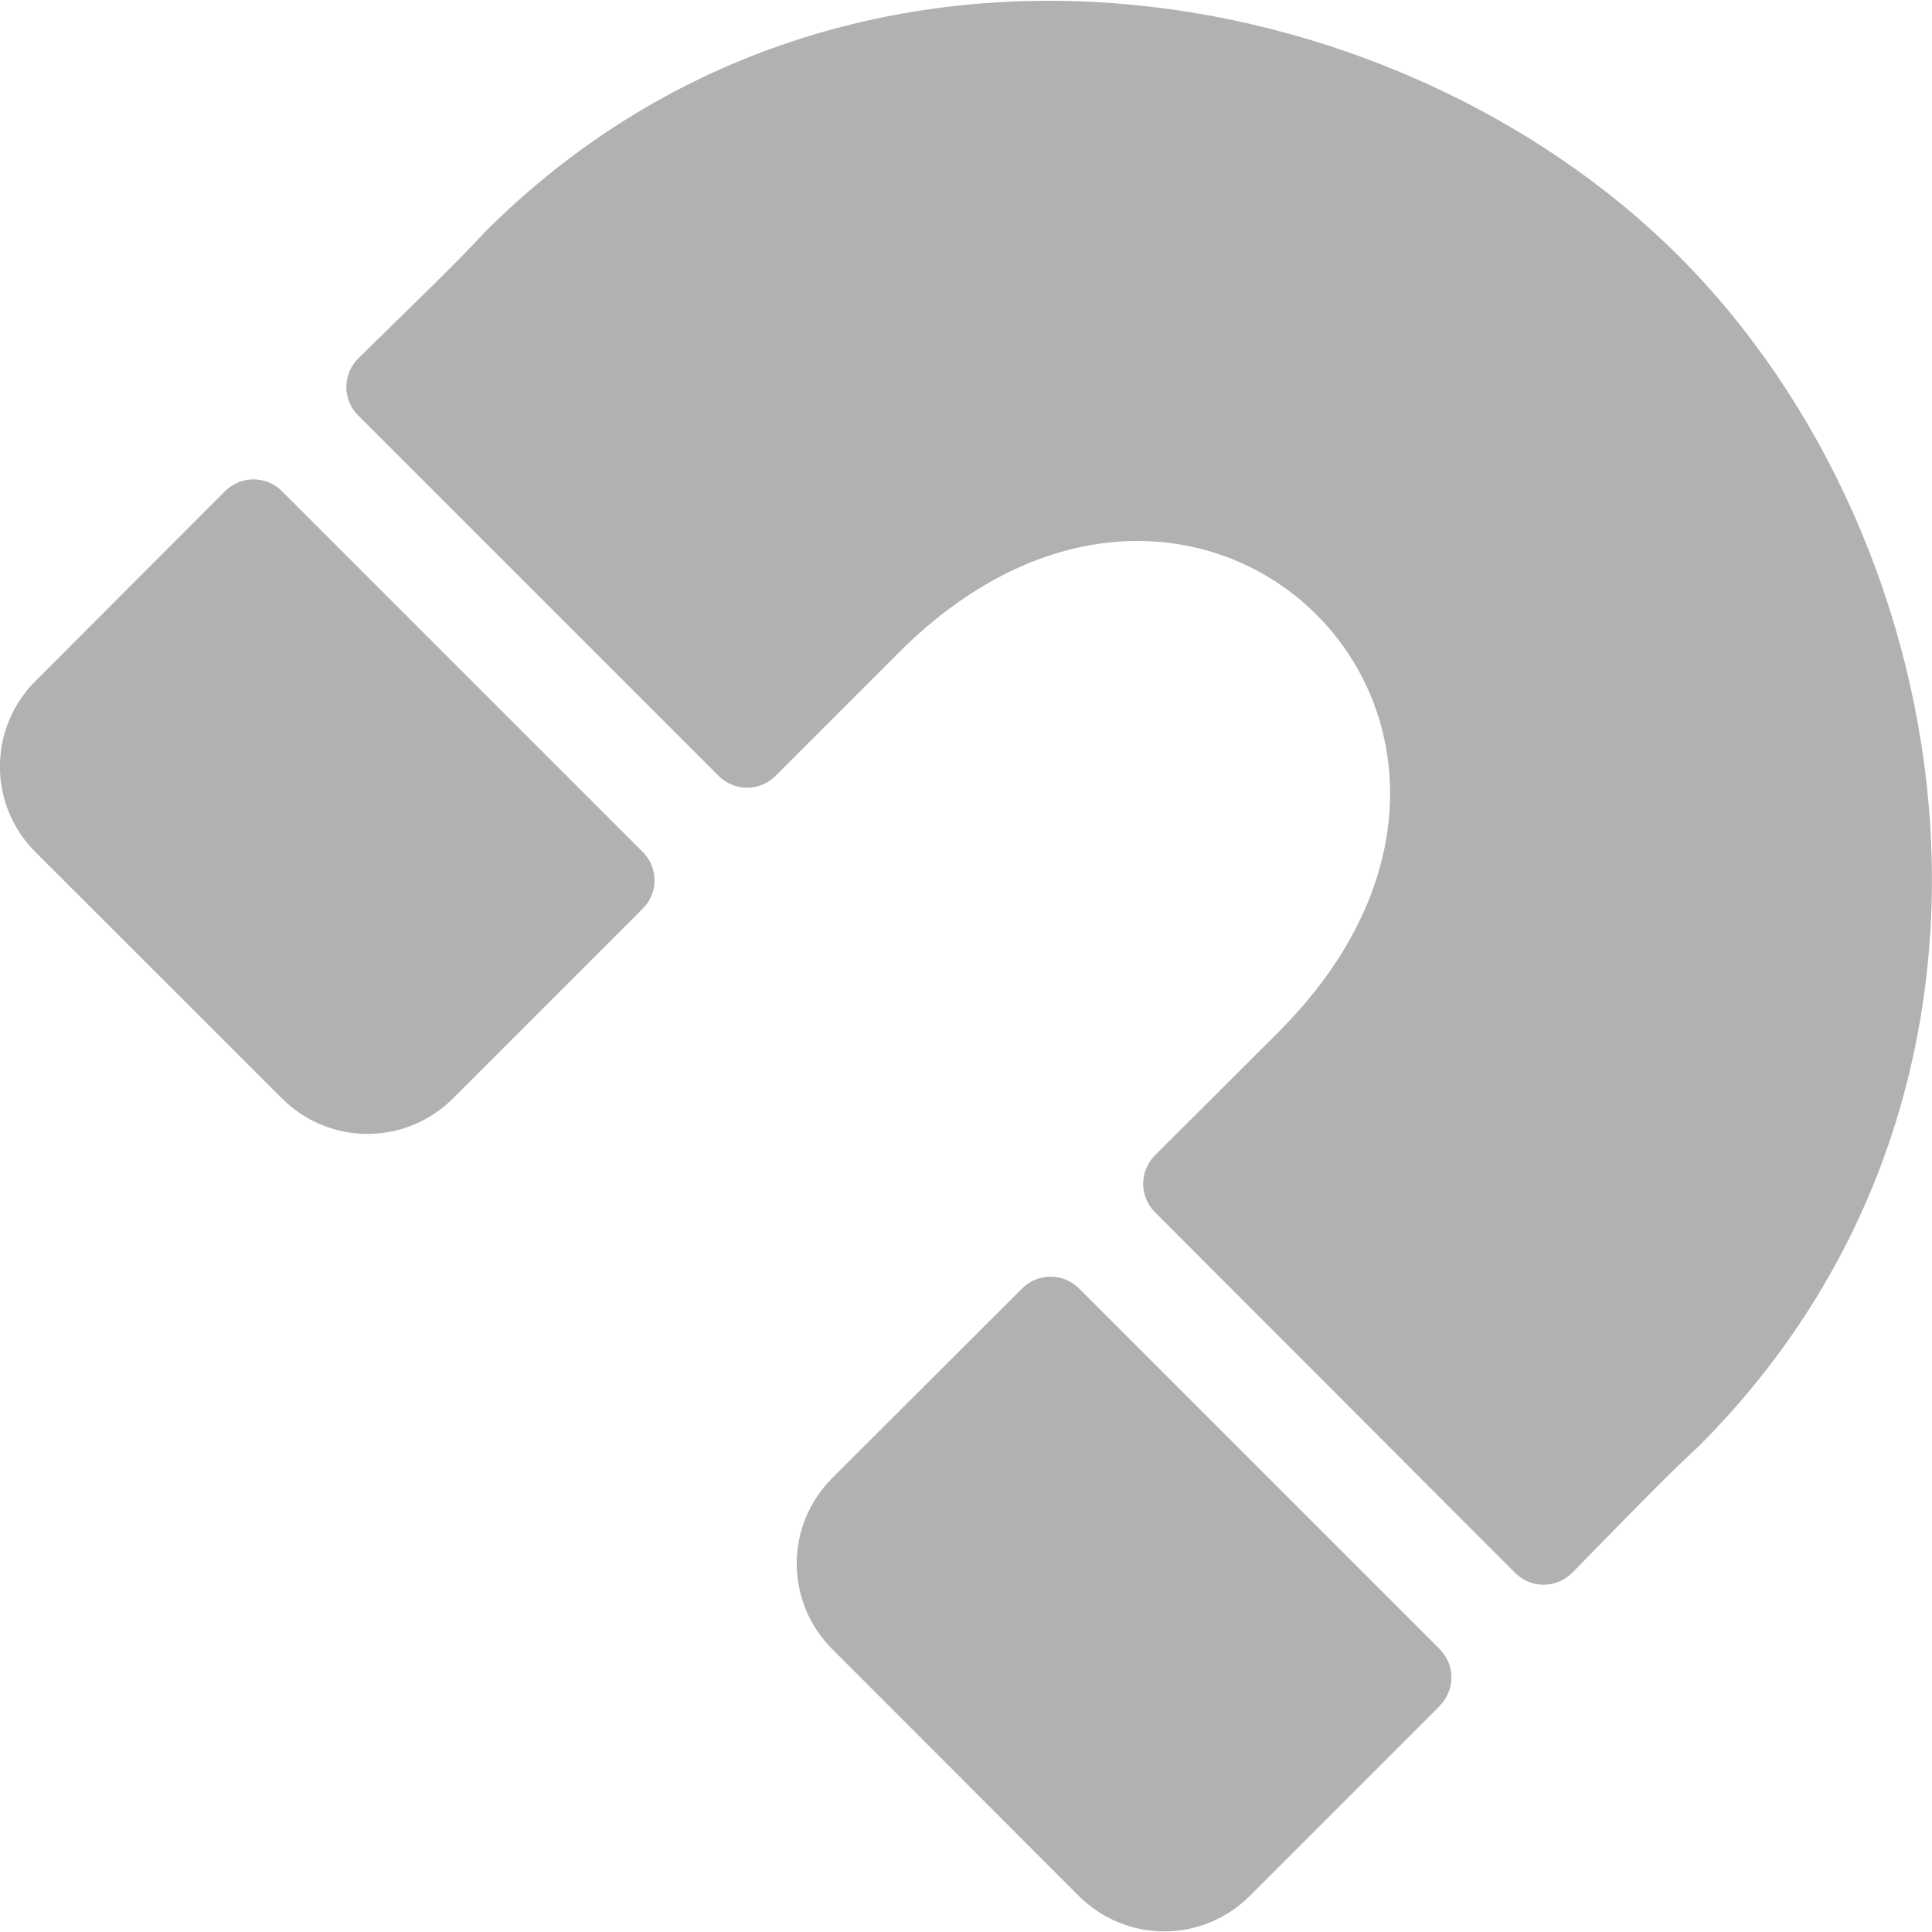
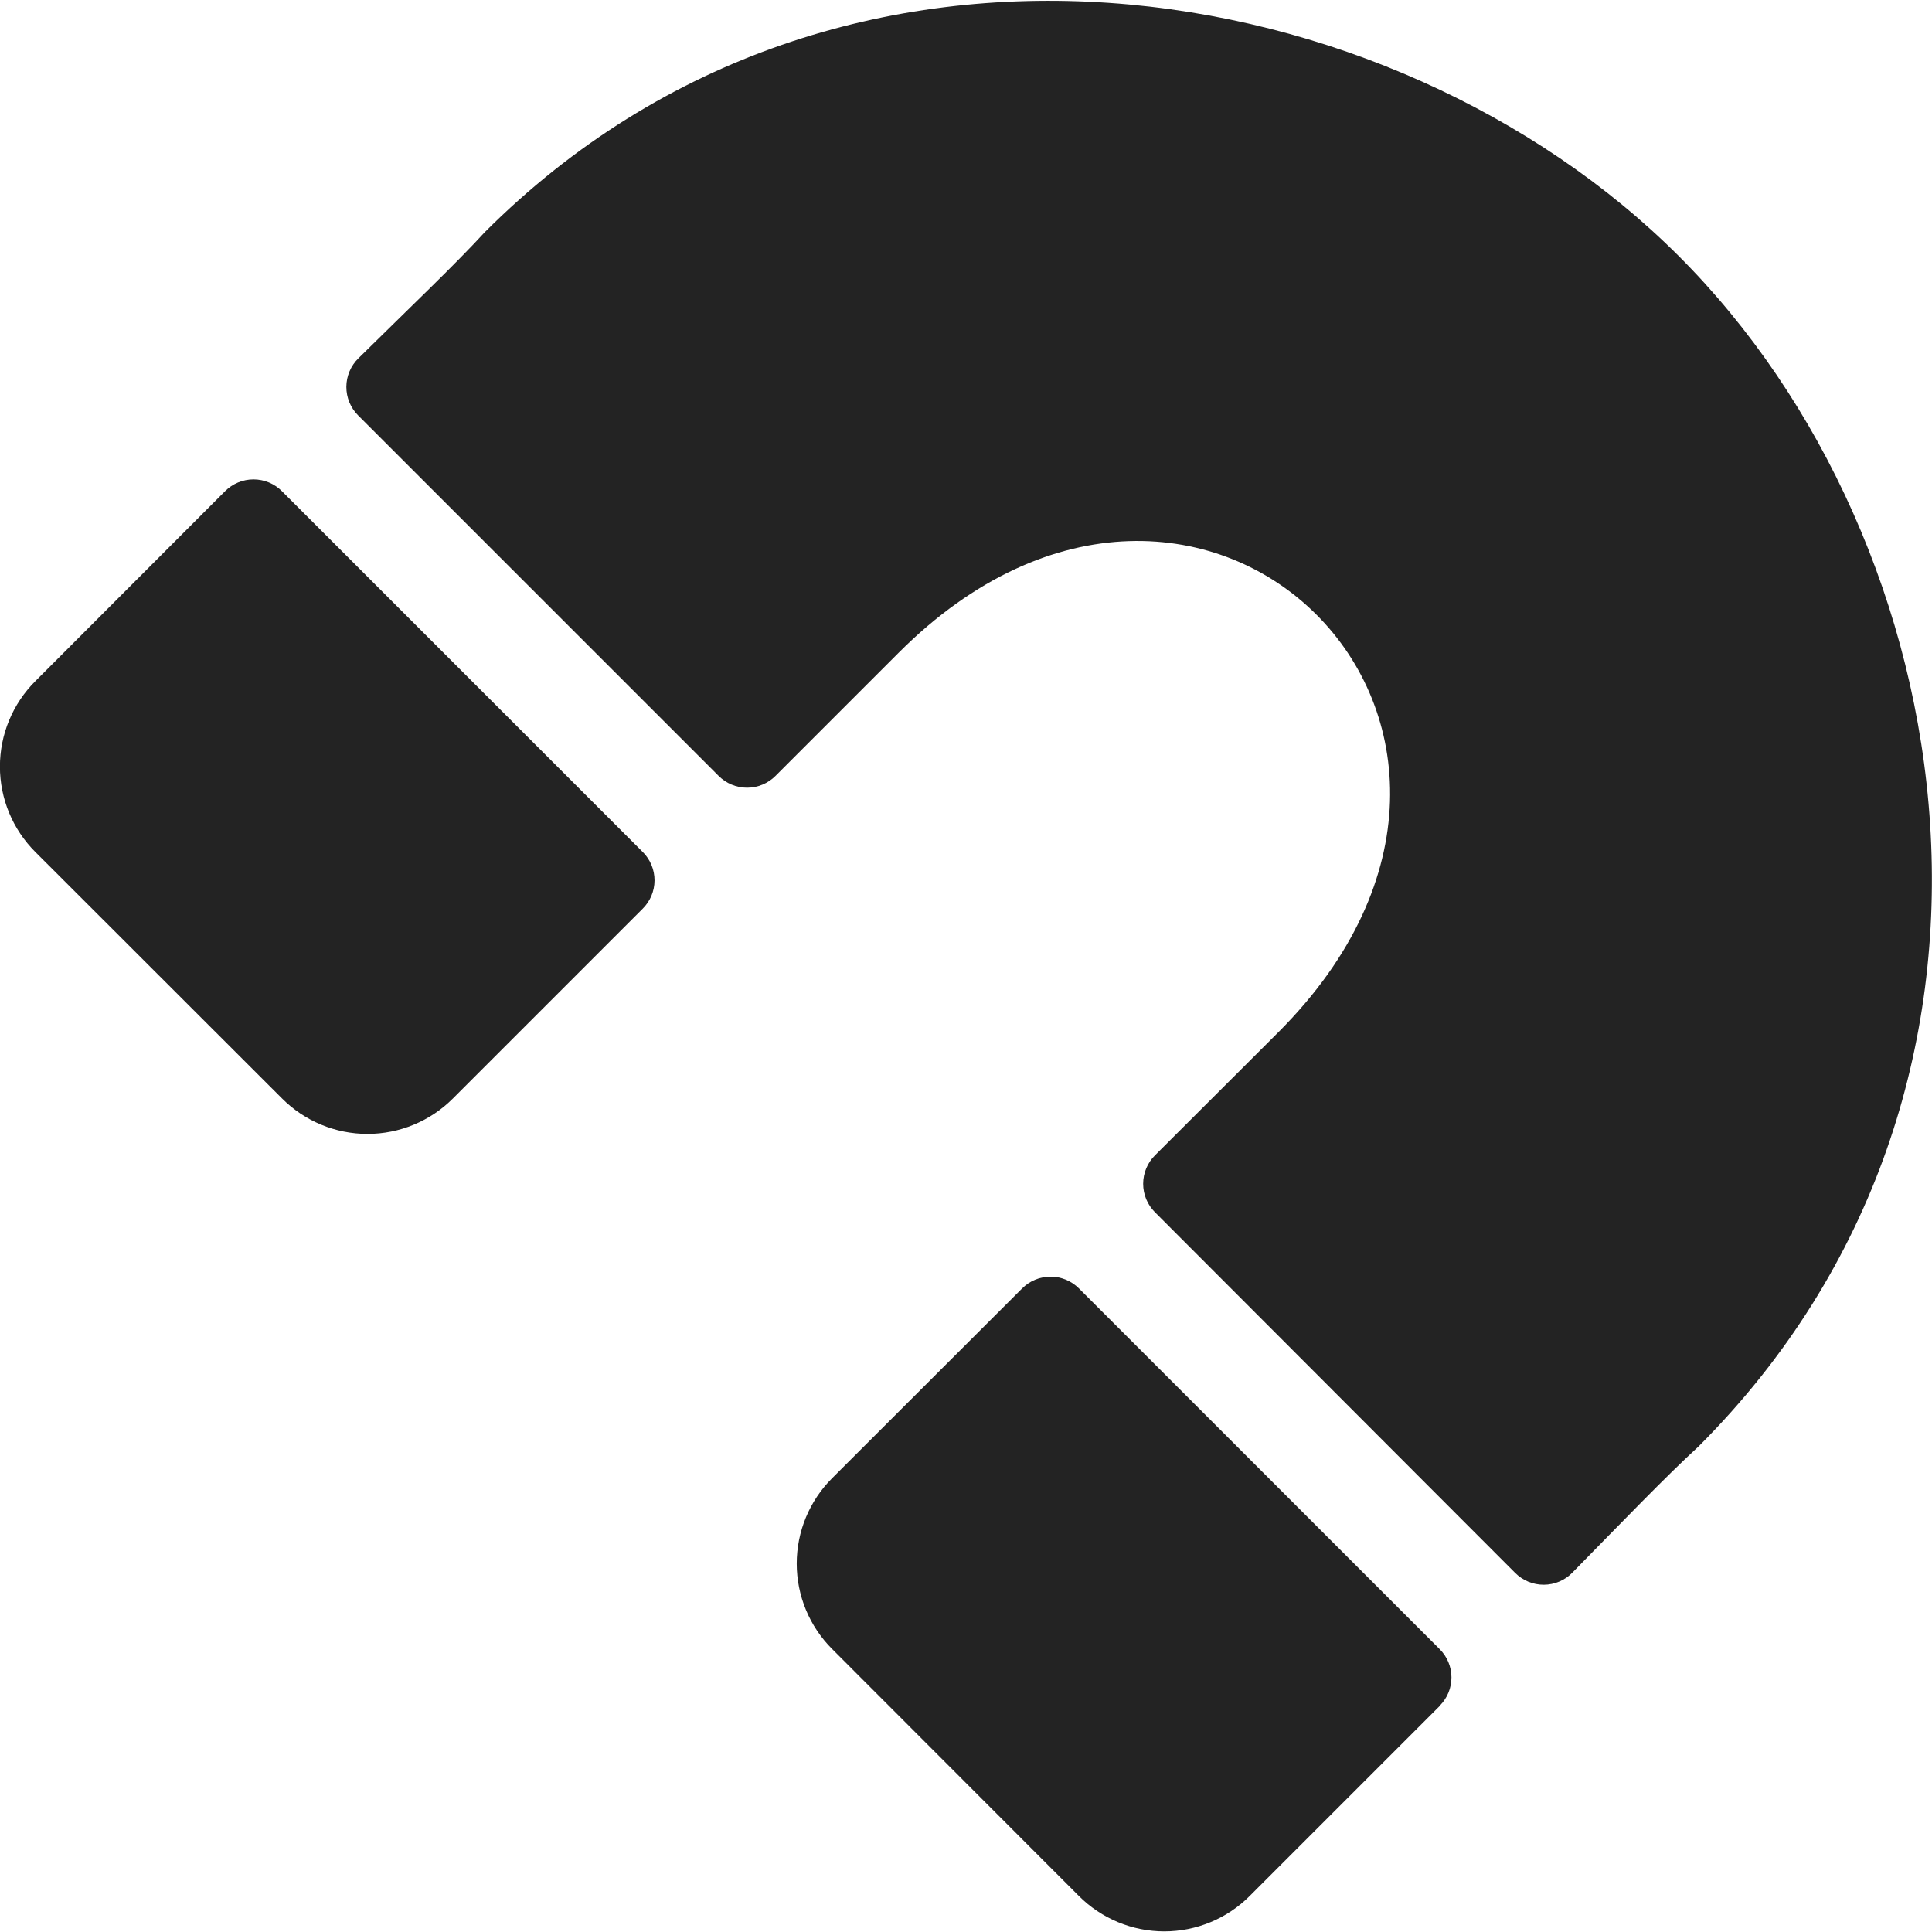
<svg xmlns="http://www.w3.org/2000/svg" width="32" height="32" viewBox="0 0 8.467 8.467" version="1.1" id="svg8">
  <defs id="defs2">
    <style id="style1399">.cls-1{fill:#e3e3e3;}</style>
    <style id="style1399-4">.cls-1{fill:#e3e3e3;}</style>
    <style id="style1399-8">.cls-1{fill:#e3e3e3;}</style>
    <style id="style1399-4-5">.cls-1{fill:#e3e3e3;}</style>
    <style id="style1399-9">.cls-1{fill:#e3e3e3;}</style>
    <style id="style1399-4-6">.cls-1{fill:#e3e3e3;}</style>
    <style id="style1399-8-4">.cls-1{fill:#e3e3e3;}</style>
    <style id="style1399-4-5-3">.cls-1{fill:#e3e3e3;}</style>
    <style id="style1399-88">.cls-1{fill:#e3e3e3;}</style>
    <style id="style1399-3">.cls-1{fill:#e3e3e3;}</style>
    <style id="style1399-94">.cls-1{fill:#e3e3e3;}</style>
    <style id="style1399-5">.cls-1{fill:#e3e3e3;}</style>
    <style id="style1399-46">.cls-1{fill:#e3e3e3;}</style>
    <style id="style1399-4-2">.cls-1{fill:#e3e3e3;}</style>
    <style id="style1399-8-5">.cls-1{fill:#e3e3e3;}</style>
    <style id="style1399-4-5-8">.cls-1{fill:#e3e3e3;}</style>
    <style id="style1399-9-6">.cls-1{fill:#e3e3e3;}</style>
    <style id="style1399-4-6-2">.cls-1{fill:#e3e3e3;}</style>
    <style id="style1399-8-4-8">.cls-1{fill:#e3e3e3;}</style>
    <style id="style1399-4-5-3-4">.cls-1{fill:#e3e3e3;}</style>
    <style id="style1399-88-7">.cls-1{fill:#e3e3e3;}</style>
    <style id="style1399-3-2">.cls-1{fill:#e3e3e3;}</style>
    <style id="style1399-94-4">.cls-1{fill:#e3e3e3;}</style>
    <style id="style1399-5-0">.cls-1{fill:#e3e3e3;}</style>
  </defs>
-   <path id="path11" d="M 2.817,3.734 1.236,2.153 a 0.176,0.176 0 0 0 -0.25,0 L 0.155,2.985 a 0.529,0.529 0 0 0 0,0.749 L 1.236,4.814 a 0.529,0.529 0 0 0 0.749,0 L 2.816,3.983 A 0.175,0.175 0 0 0 2.817,3.734 Z M 6.31,7.476 5.477,8.309 a 0.529,0.529 0 0 1 -0.749,0 L 3.647,7.227 a 0.529,0.529 0 0 1 0,-0.749 L 4.479,5.647 a 0.176,0.176 0 0 1 0.25,-10e-8 L 6.309,7.227 a 0.175,0.175 0 0 1 0.001,0.248 z M 5.062,5.313 a 0.176,0.176 0 0 1 0,-0.25 L 5.603,4.523 C 6.934,3.191 5.269,1.53 3.939,2.86 L 3.399,3.4 a 0.176,0.176 0 0 1 -0.25,0 L 1.57,1.821 a 0.176,0.176 0 0 1 0.001,-0.251 C 1.795,1.349 1.996,1.158 2.125,1.017 c 1.566,-1.566 3.979,-1.148 5.233,0.106 1.254,1.254 1.653,3.649 0.086,5.216 -0.139,0.127 -0.345,0.341 -0.553,0.553 a 0.176,0.176 0 0 1 -0.251,0.001 z" style="fill:#b1b1b1;fill-opacity:1;stroke-width:0.015" />
+   <path id="path11" d="M 2.817,3.734 1.236,2.153 a 0.176,0.176 0 0 0 -0.25,0 L 0.155,2.985 a 0.529,0.529 0 0 0 0,0.749 L 1.236,4.814 a 0.529,0.529 0 0 0 0.749,0 L 2.816,3.983 A 0.175,0.175 0 0 0 2.817,3.734 Z M 6.31,7.476 5.477,8.309 a 0.529,0.529 0 0 1 -0.749,0 L 3.647,7.227 a 0.529,0.529 0 0 1 0,-0.749 L 4.479,5.647 a 0.176,0.176 0 0 1 0.25,-10e-8 L 6.309,7.227 a 0.175,0.175 0 0 1 0.001,0.248 z M 5.062,5.313 a 0.176,0.176 0 0 1 0,-0.25 L 5.603,4.523 C 6.934,3.191 5.269,1.53 3.939,2.86 L 3.399,3.4 a 0.176,0.176 0 0 1 -0.25,0 L 1.57,1.821 a 0.176,0.176 0 0 1 0.001,-0.251 C 1.795,1.349 1.996,1.158 2.125,1.017 c 1.566,-1.566 3.979,-1.148 5.233,0.106 1.254,1.254 1.653,3.649 0.086,5.216 -0.139,0.127 -0.345,0.341 -0.553,0.553 a 0.176,0.176 0 0 1 -0.251,0.001 z" style="fill:#232323;fill-opacity:1;stroke-width:0.015" />
</svg>
